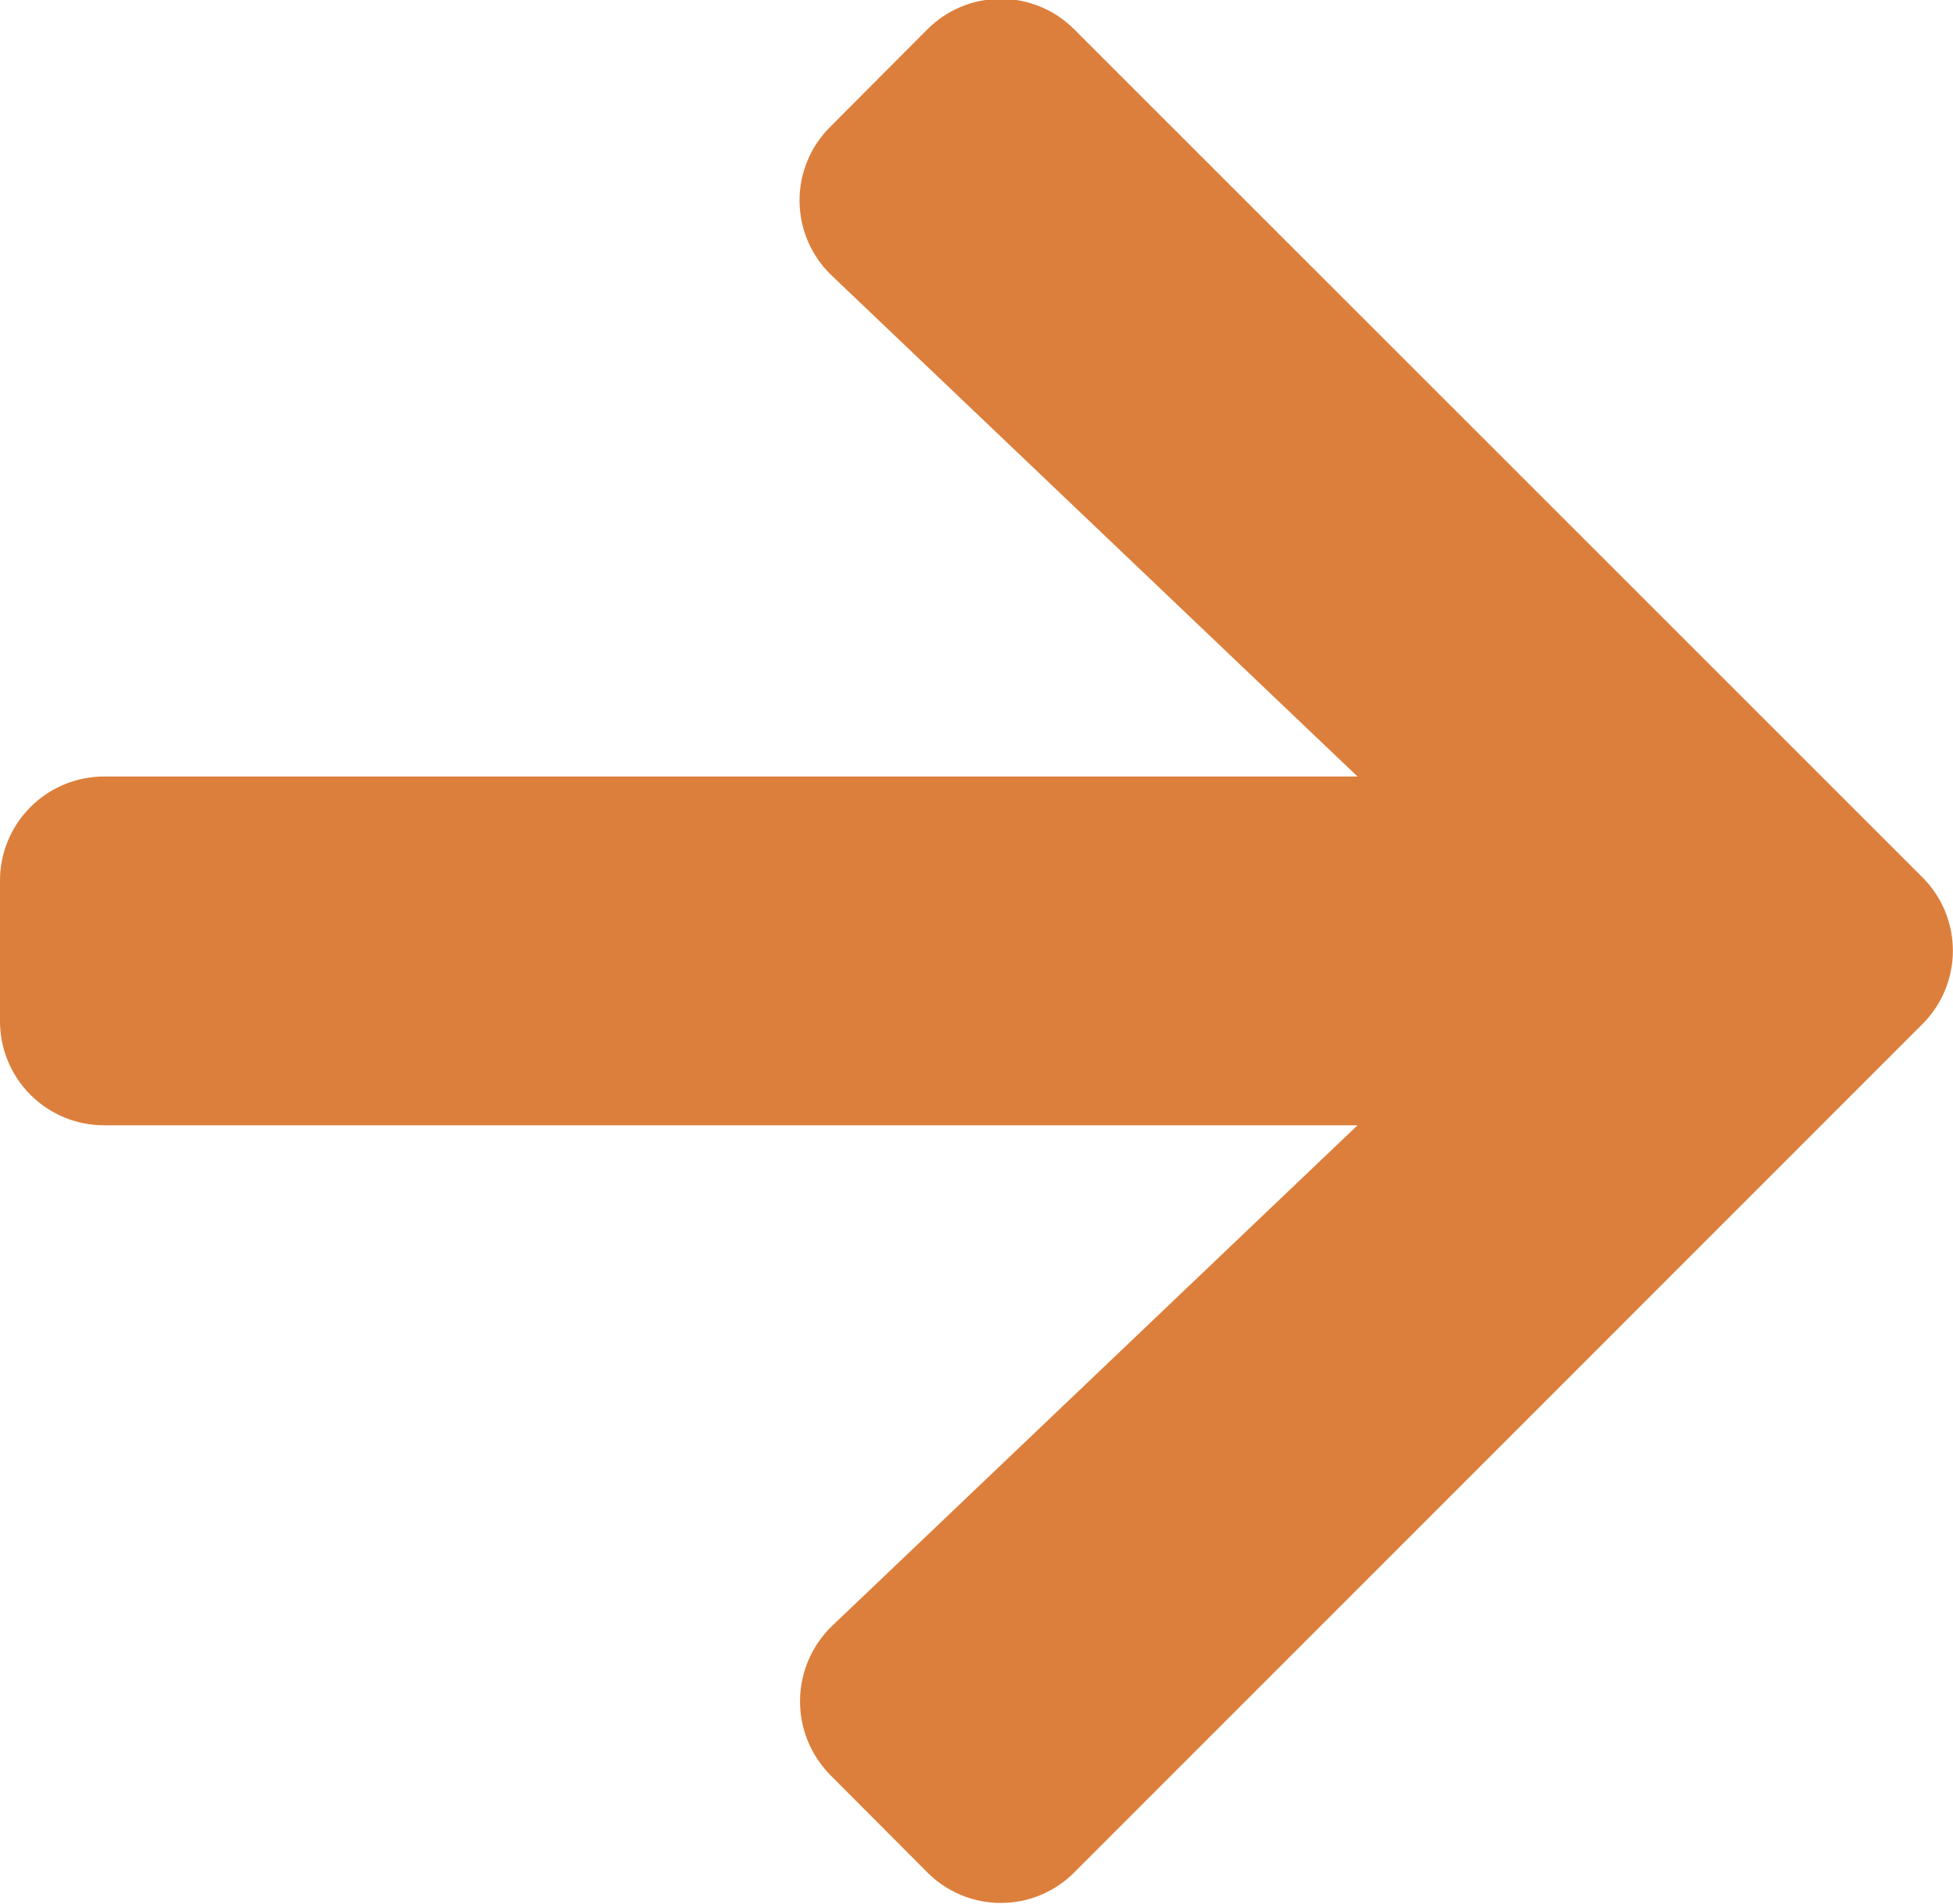
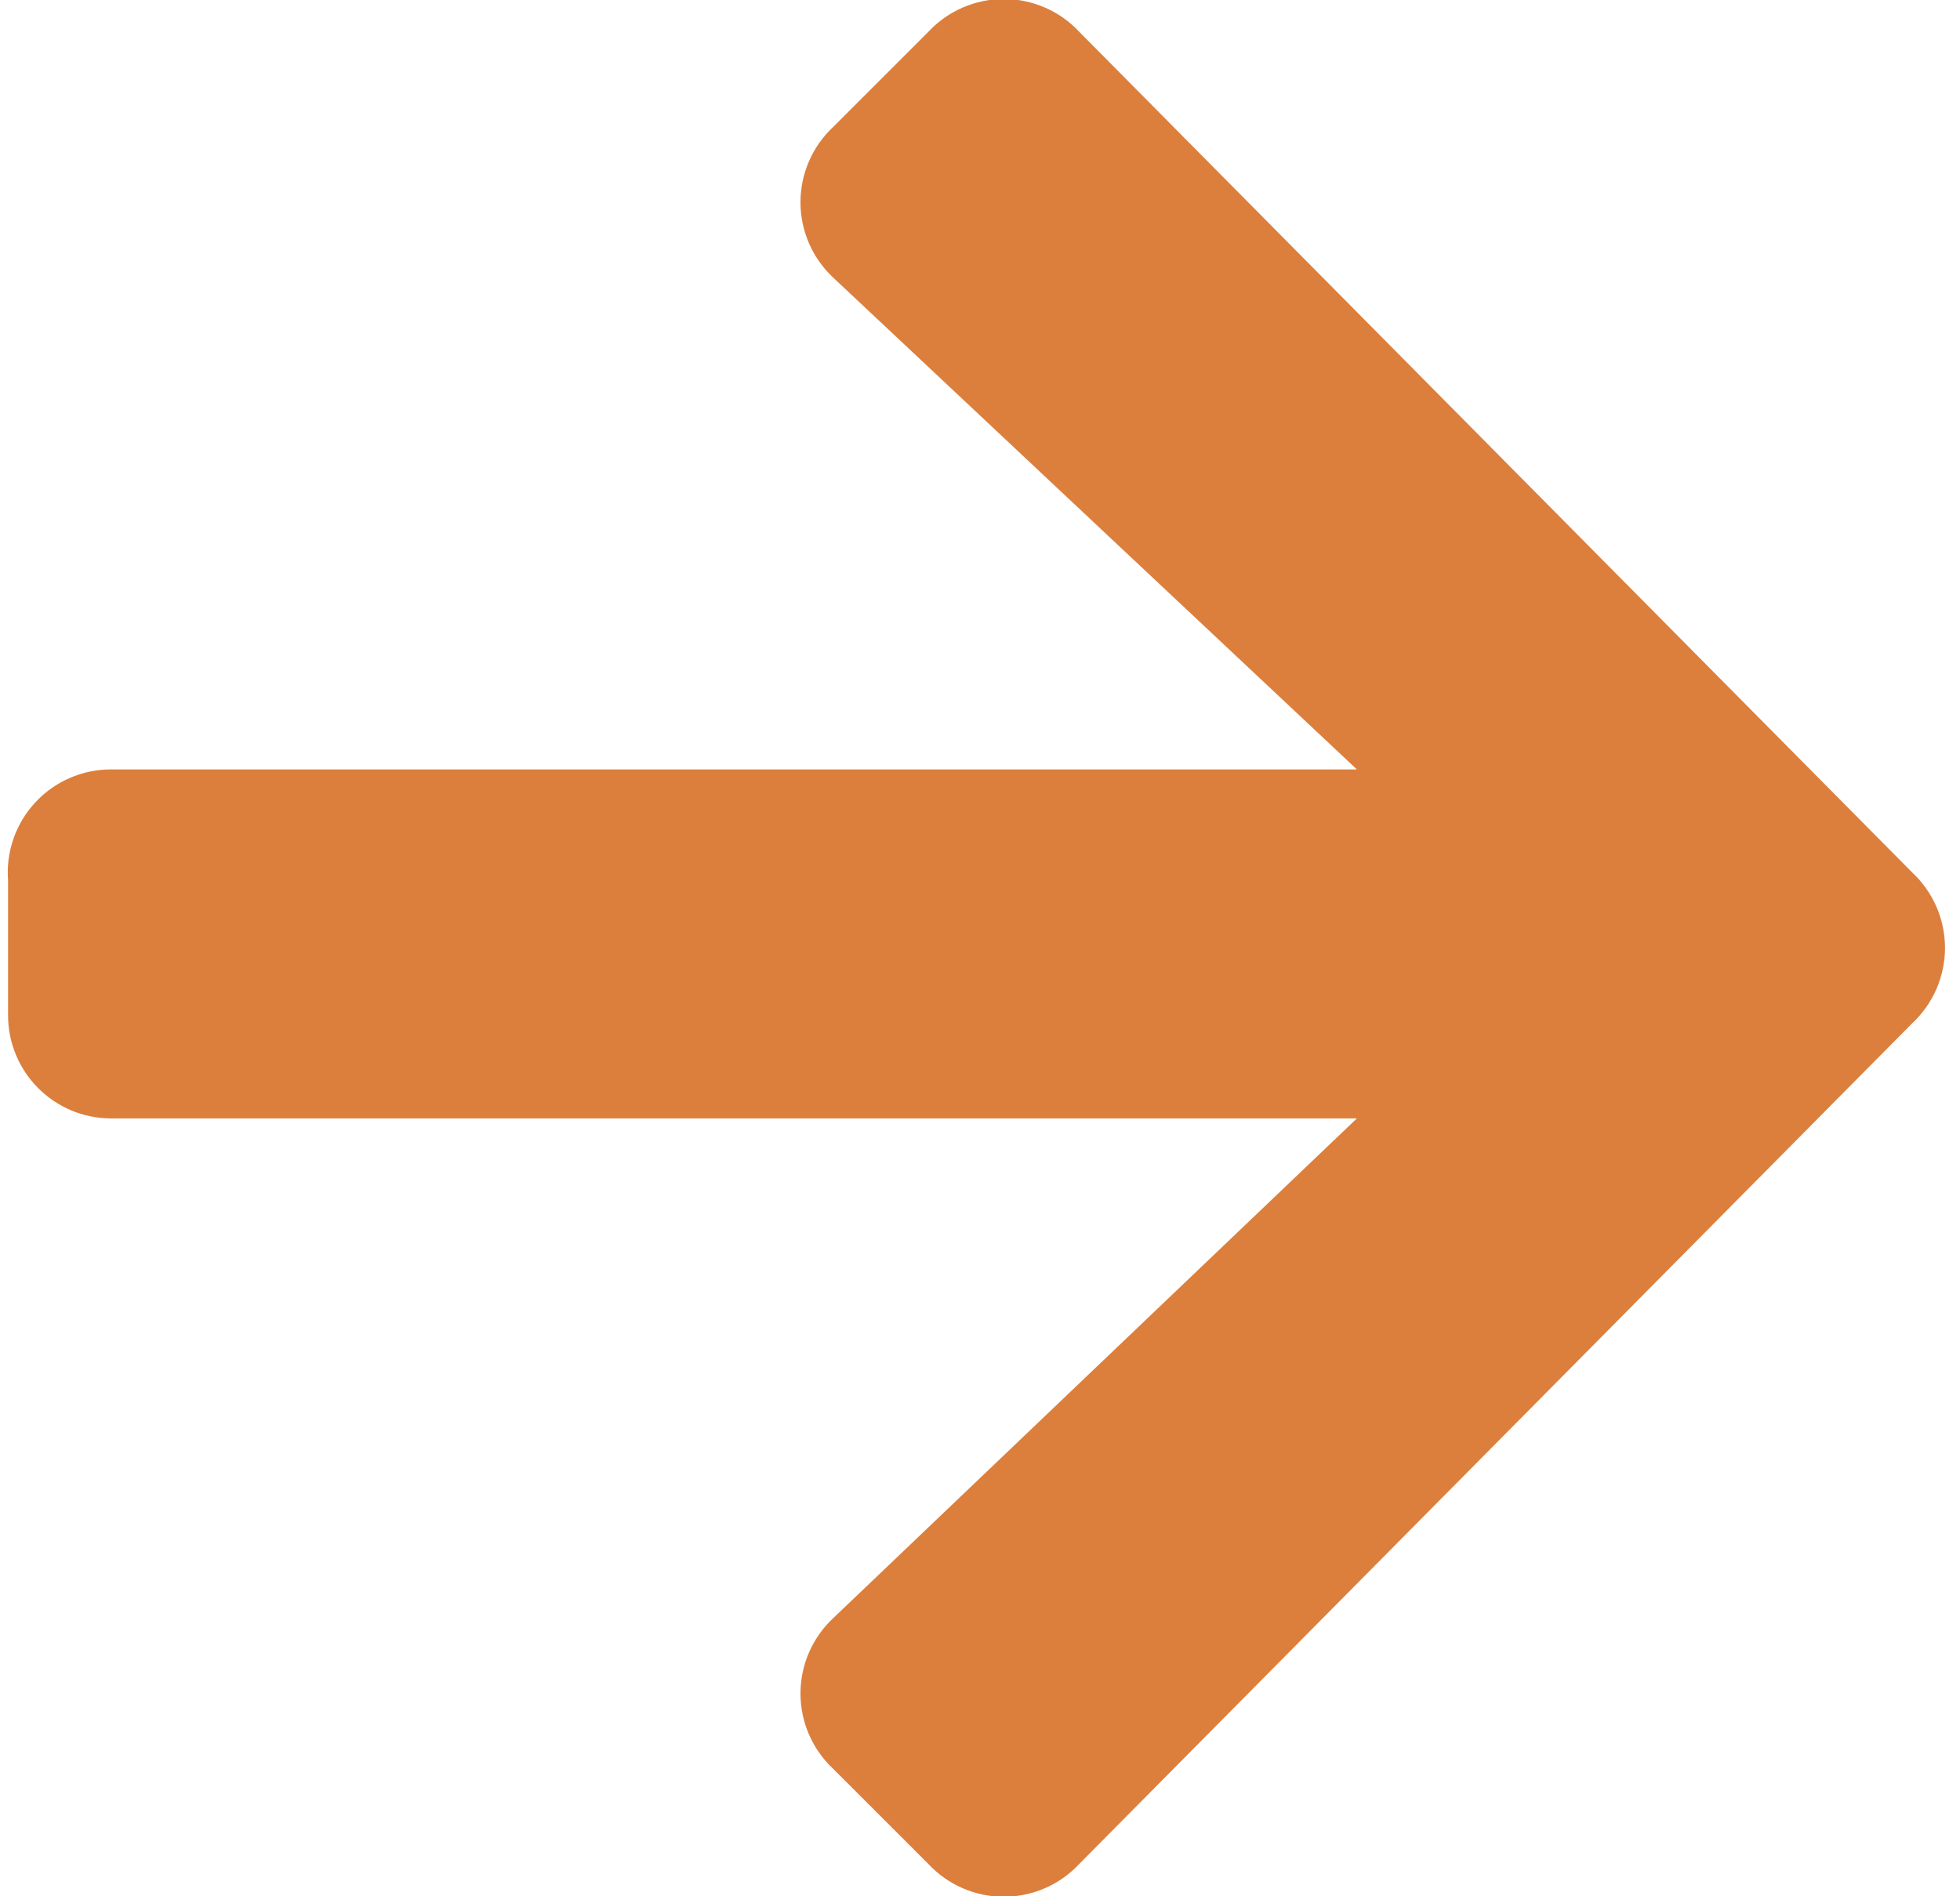
- <svg xmlns="http://www.w3.org/2000/svg" width="12.25" height="11.938" viewBox="0 0 24.5 23.876">
-   <path d="M10.42 1.586a1.3 1.3 0 00.02 1.876l6.59 6.278H1.31A1.306 1.306 0 000 11.053v1.75a1.305 1.305 0 001.31 1.312h15.72l-6.59 6.278a1.314 1.314 0 00-.02 1.876l1.21 1.214a1.3 1.3 0 001.85 0l10.63-10.631a1.3 1.3 0 000-1.854L13.48.372a1.3 1.3 0 00-1.85 0z" fill="#dc7f3c" fill-rule="evenodd" />
+ <svg xmlns="http://www.w3.org/2000/svg" width="12.3" height="11.9" viewBox="0 0 24.5 23.9">
+   <path fill="#dc7f3c" fill-rule="evenodd" d="M10.4 1.6a1.3 1.3 0 000 1.9L17 9.7H1.3A1.3 1.3 0 000 11.1v1.7a1.3 1.3 0 001.3 1.3H17l-6.6 6.3a1.3 1.3 0 000 1.9l1.2 1.2a1.3 1.3 0 001.9 0L24 12.9a1.3 1.3 0 000-1.9L13.5.4a1.3 1.3 0 00-1.9 0z" />
</svg>
